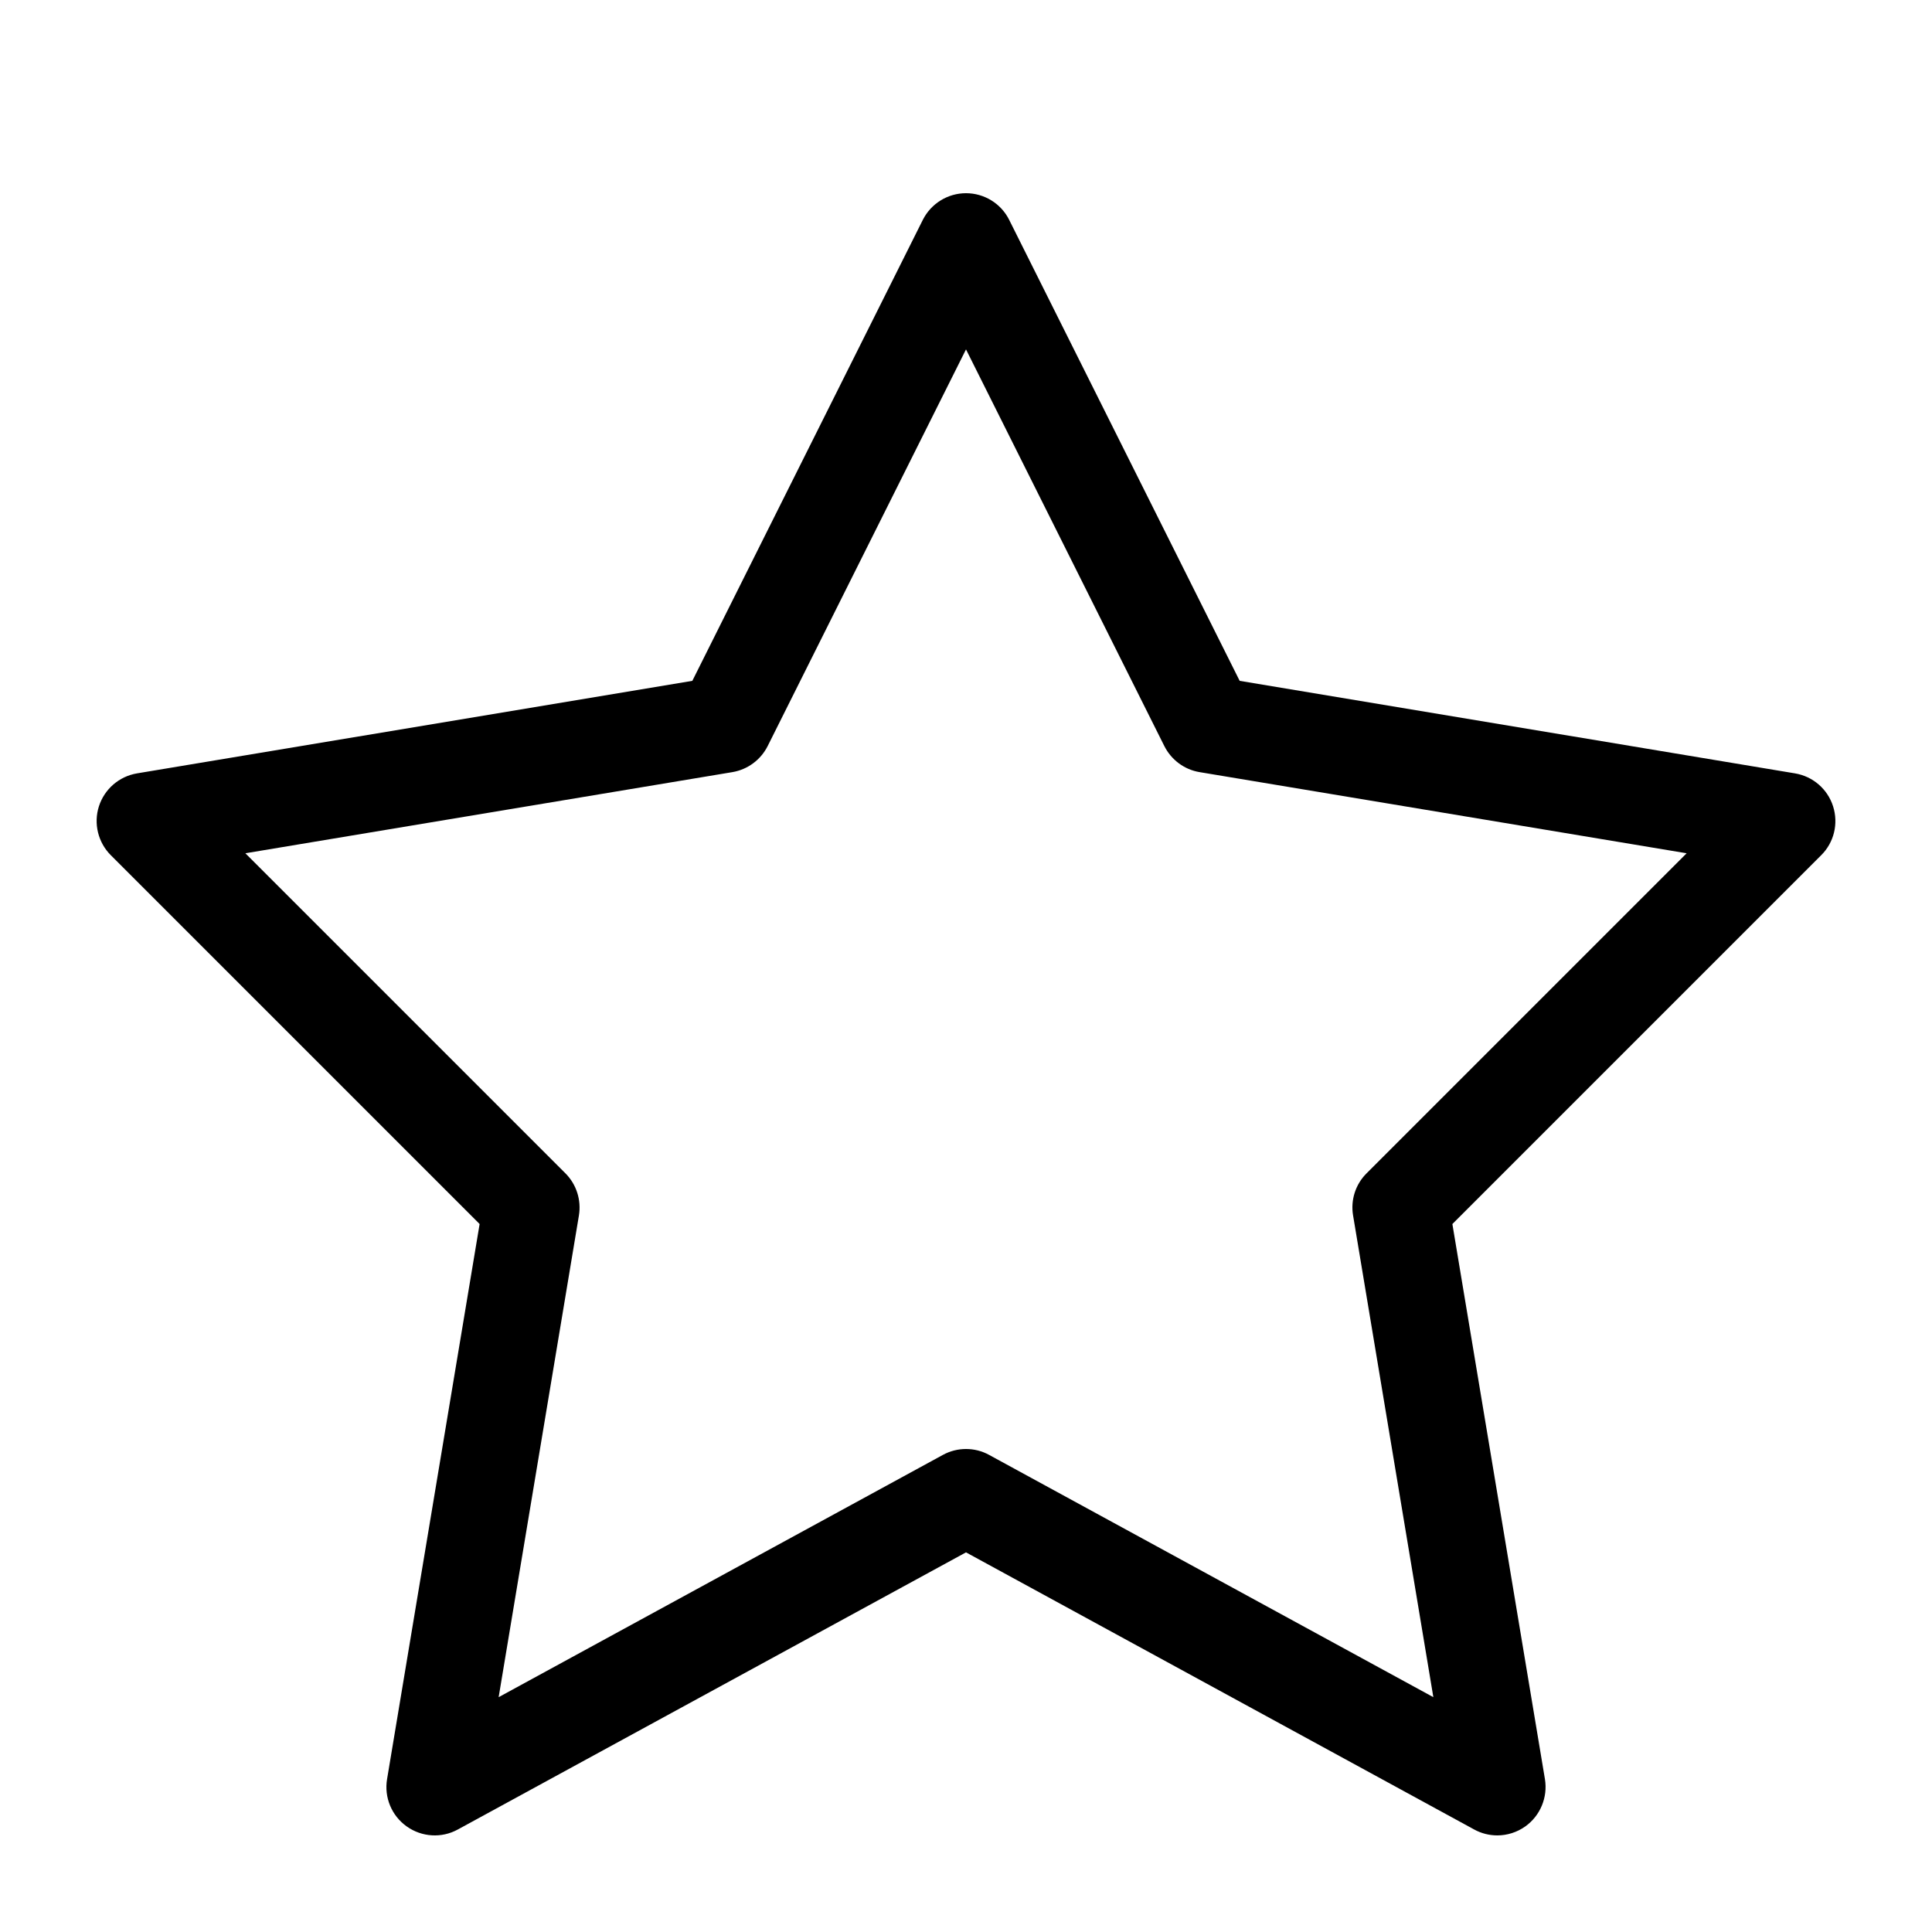
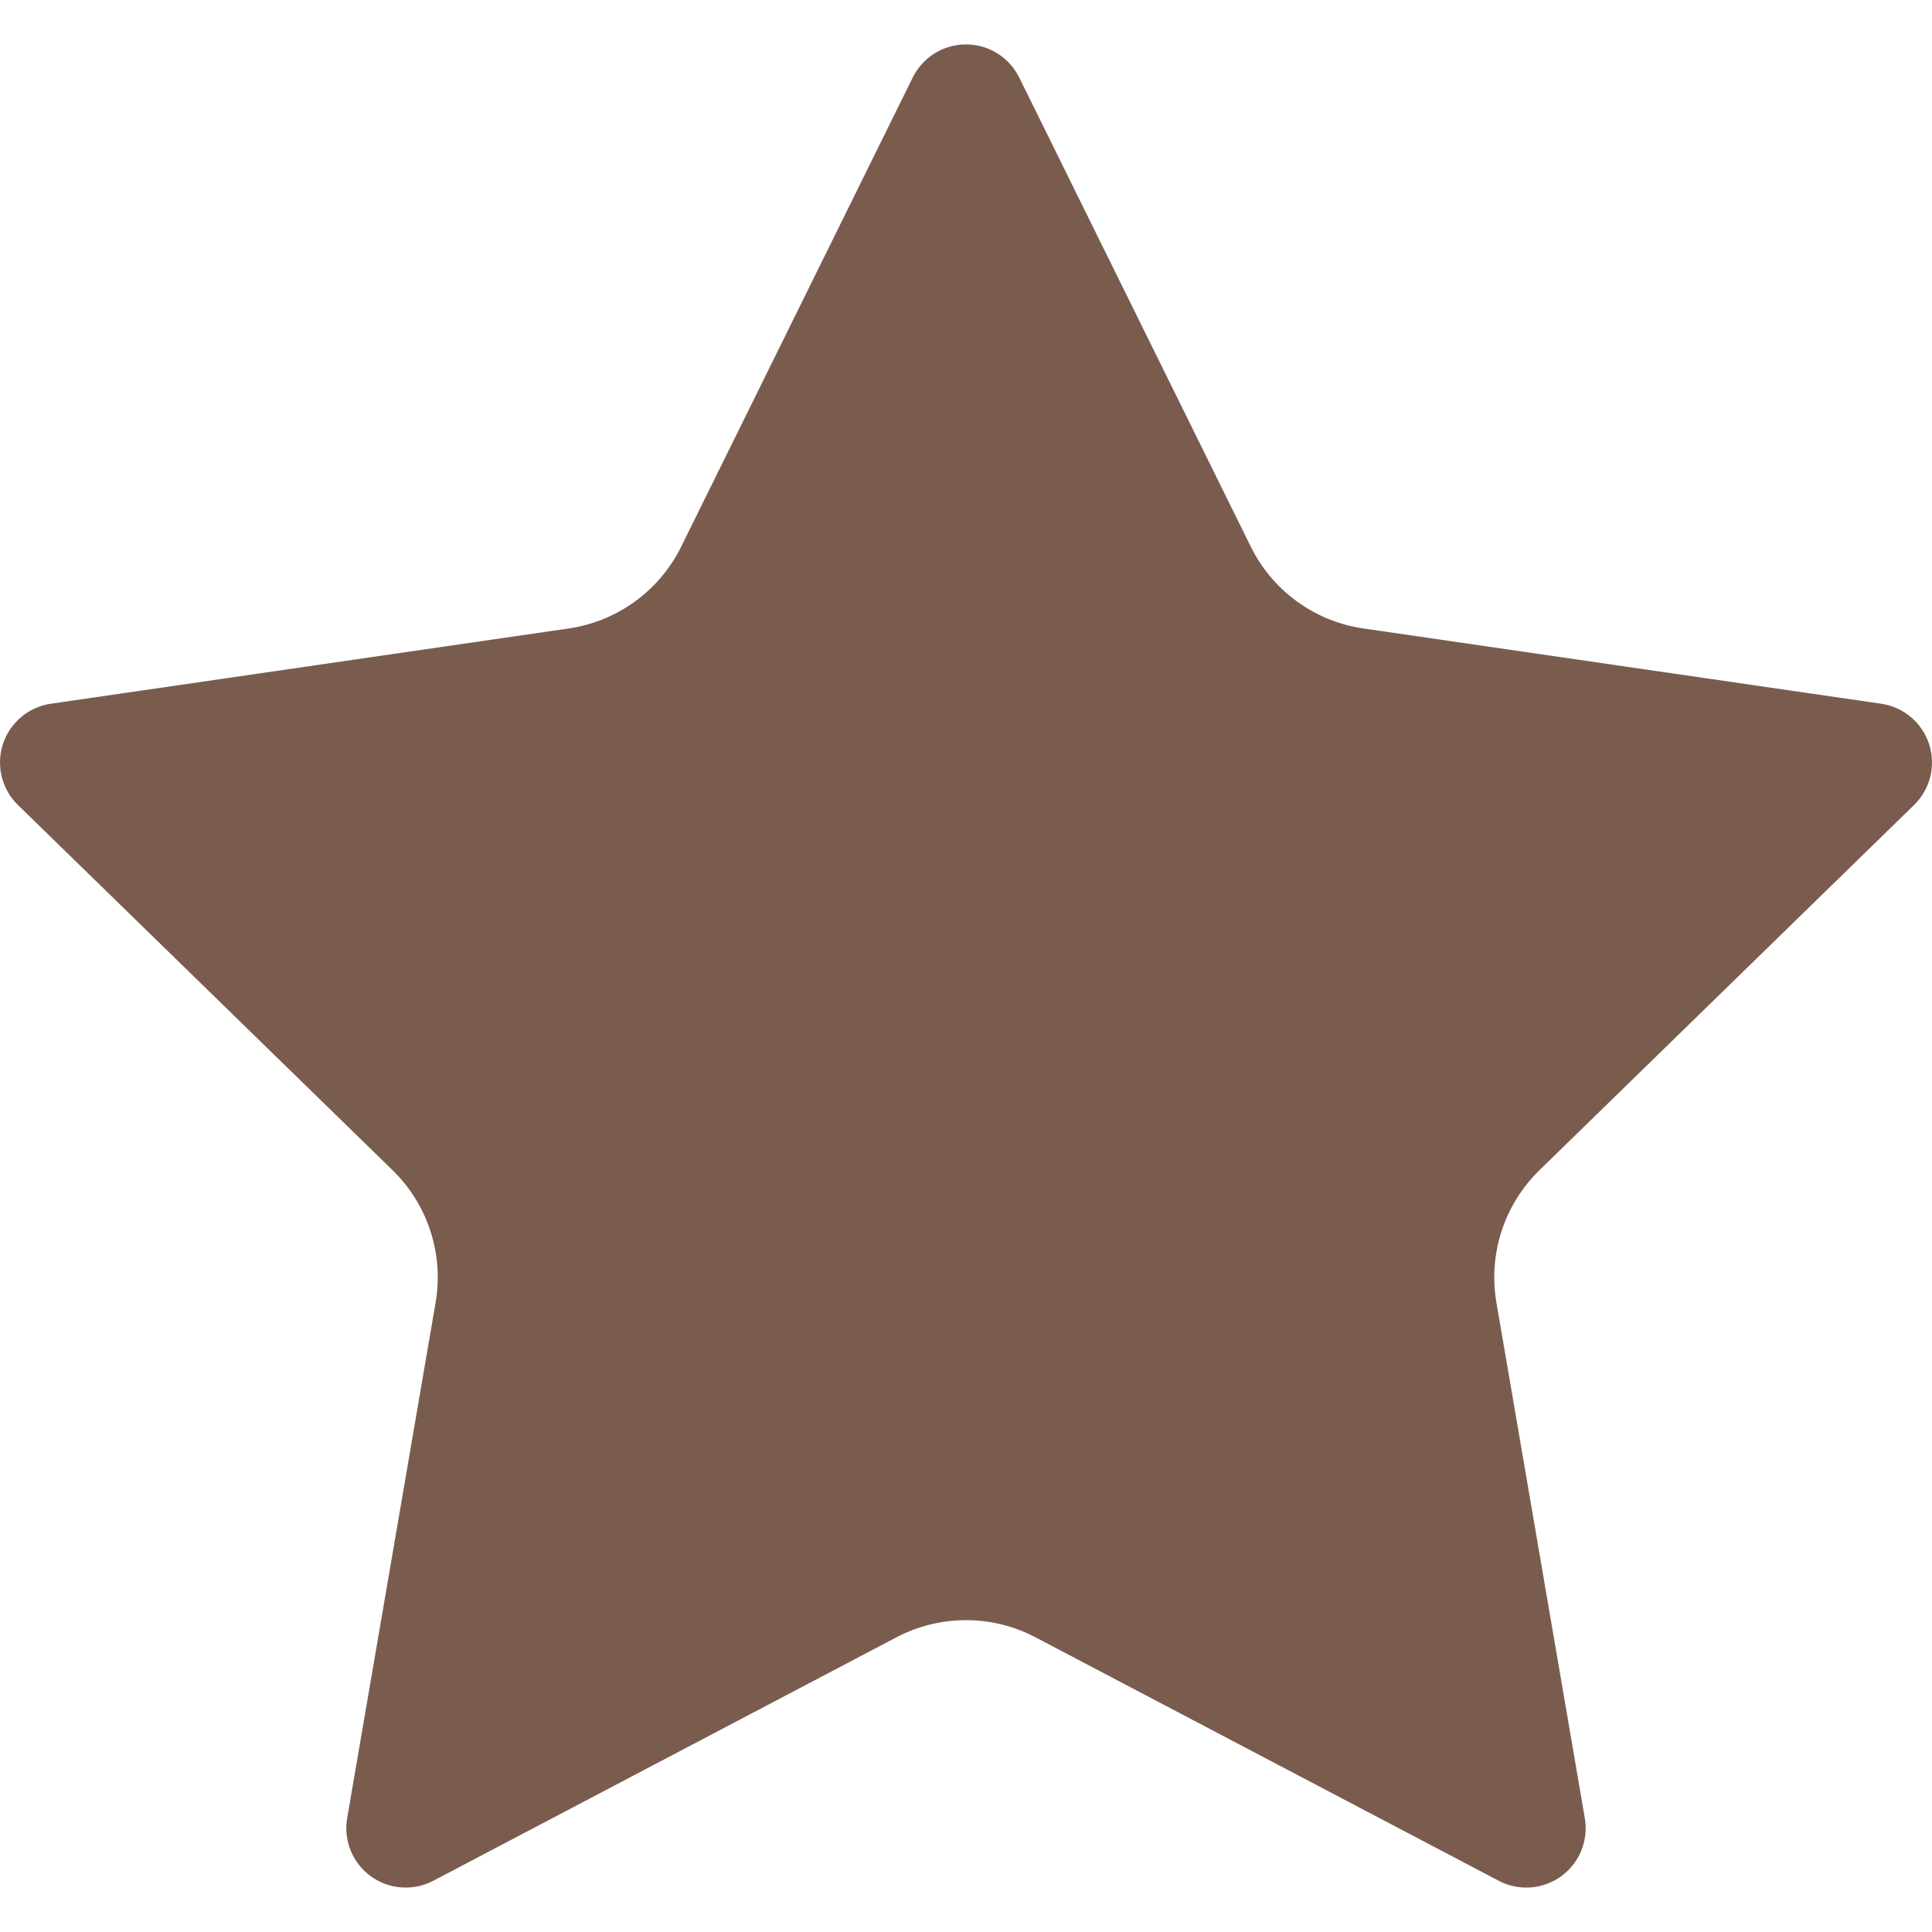
- <svg xmlns="http://www.w3.org/2000/svg" version="1.1" width="20" height="20" viewBox="0 0 20 20">
-   <path fill="#000000" d="M15.5 19c-0.082 0-0.164-0.020-0.239-0.061l-5.261-2.869-5.261 2.869c-0.168 0.092-0.373 0.079-0.529-0.032s-0.235-0.301-0.203-0.49l0.958-5.746-3.818-3.818c-0.132-0.132-0.18-0.328-0.123-0.506s0.209-0.31 0.394-0.341l5.749-0.958 2.386-4.772c0.085-0.169 0.258-0.276 0.447-0.276s0.363 0.107 0.447 0.276l2.386 4.772 5.749 0.958c0.185 0.031 0.337 0.162 0.394 0.341s0.010 0.374-0.123 0.506l-3.818 3.818 0.958 5.746c0.031 0.189-0.048 0.379-0.203 0.49-0.086 0.061-0.188 0.093-0.29 0.093zM10 15c0.082 0 0.165 0.020 0.239 0.061l4.599 2.508-0.831-4.987c-0.027-0.159 0.025-0.322 0.14-0.436l3.313-3.313-5.042-0.84c-0.158-0.026-0.293-0.127-0.365-0.27l-2.053-4.106-2.053 4.106c-0.072 0.143-0.207 0.243-0.365 0.27l-5.042 0.84 3.313 3.313c0.114 0.114 0.166 0.276 0.14 0.436l-0.831 4.987 4.599-2.508c0.075-0.041 0.157-0.061 0.239-0.061z" />
+ <svg xmlns="http://www.w3.org/2000/svg" xmlns:ns1="http://vectornator.io" height="100%" style="fill-rule:nonzero;clip-rule:evenodd;stroke-linecap:round;stroke-linejoin:round;" xml:space="preserve" width="100%" version="1.1" viewBox="0 0 492.892 492.892">
+   <defs />
+   <g id="Untitled" ns1:layerName="Untitled">
+     <path d="M232.855+19.773C235.407+14.603+240.672+11.33+246.438+11.33C252.204+11.329+257.47+14.602+260.022+19.772L319.105+139.469C324.661+150.724+335.399+158.527+347.821+160.331L479.921+179.534C485.627+180.364+490.367+184.36+492.15+189.844C493.93+195.327+492.446+201.347+488.317+205.372L392.736+298.553C383.748+307.316+379.647+319.939+381.767+332.309L404.32+463.856C405.294+469.539+402.958+475.282+398.293+478.668C393.629+482.059+387.445+482.504+382.342+479.821L264.186+417.715C253.076+411.875+239.803+411.875+228.691+417.717L110.546+479.82C105.442+482.503+99.258+482.054+94.594+478.666C89.929+475.277+87.594+469.533+88.568+463.852L111.131+332.315C113.254+319.941+109.152+307.316+100.162+298.551L4.575+205.373C0.447+201.348-1.04+195.328+0.742+189.845C2.524+184.362+7.264+180.366+12.97+179.535L145.066+160.333C157.488+158.527+168.227+150.725+173.783+139.468L232.855+19.773Z" opacity="1" fill="#7a5c4f" />
+   </g>
</svg>
